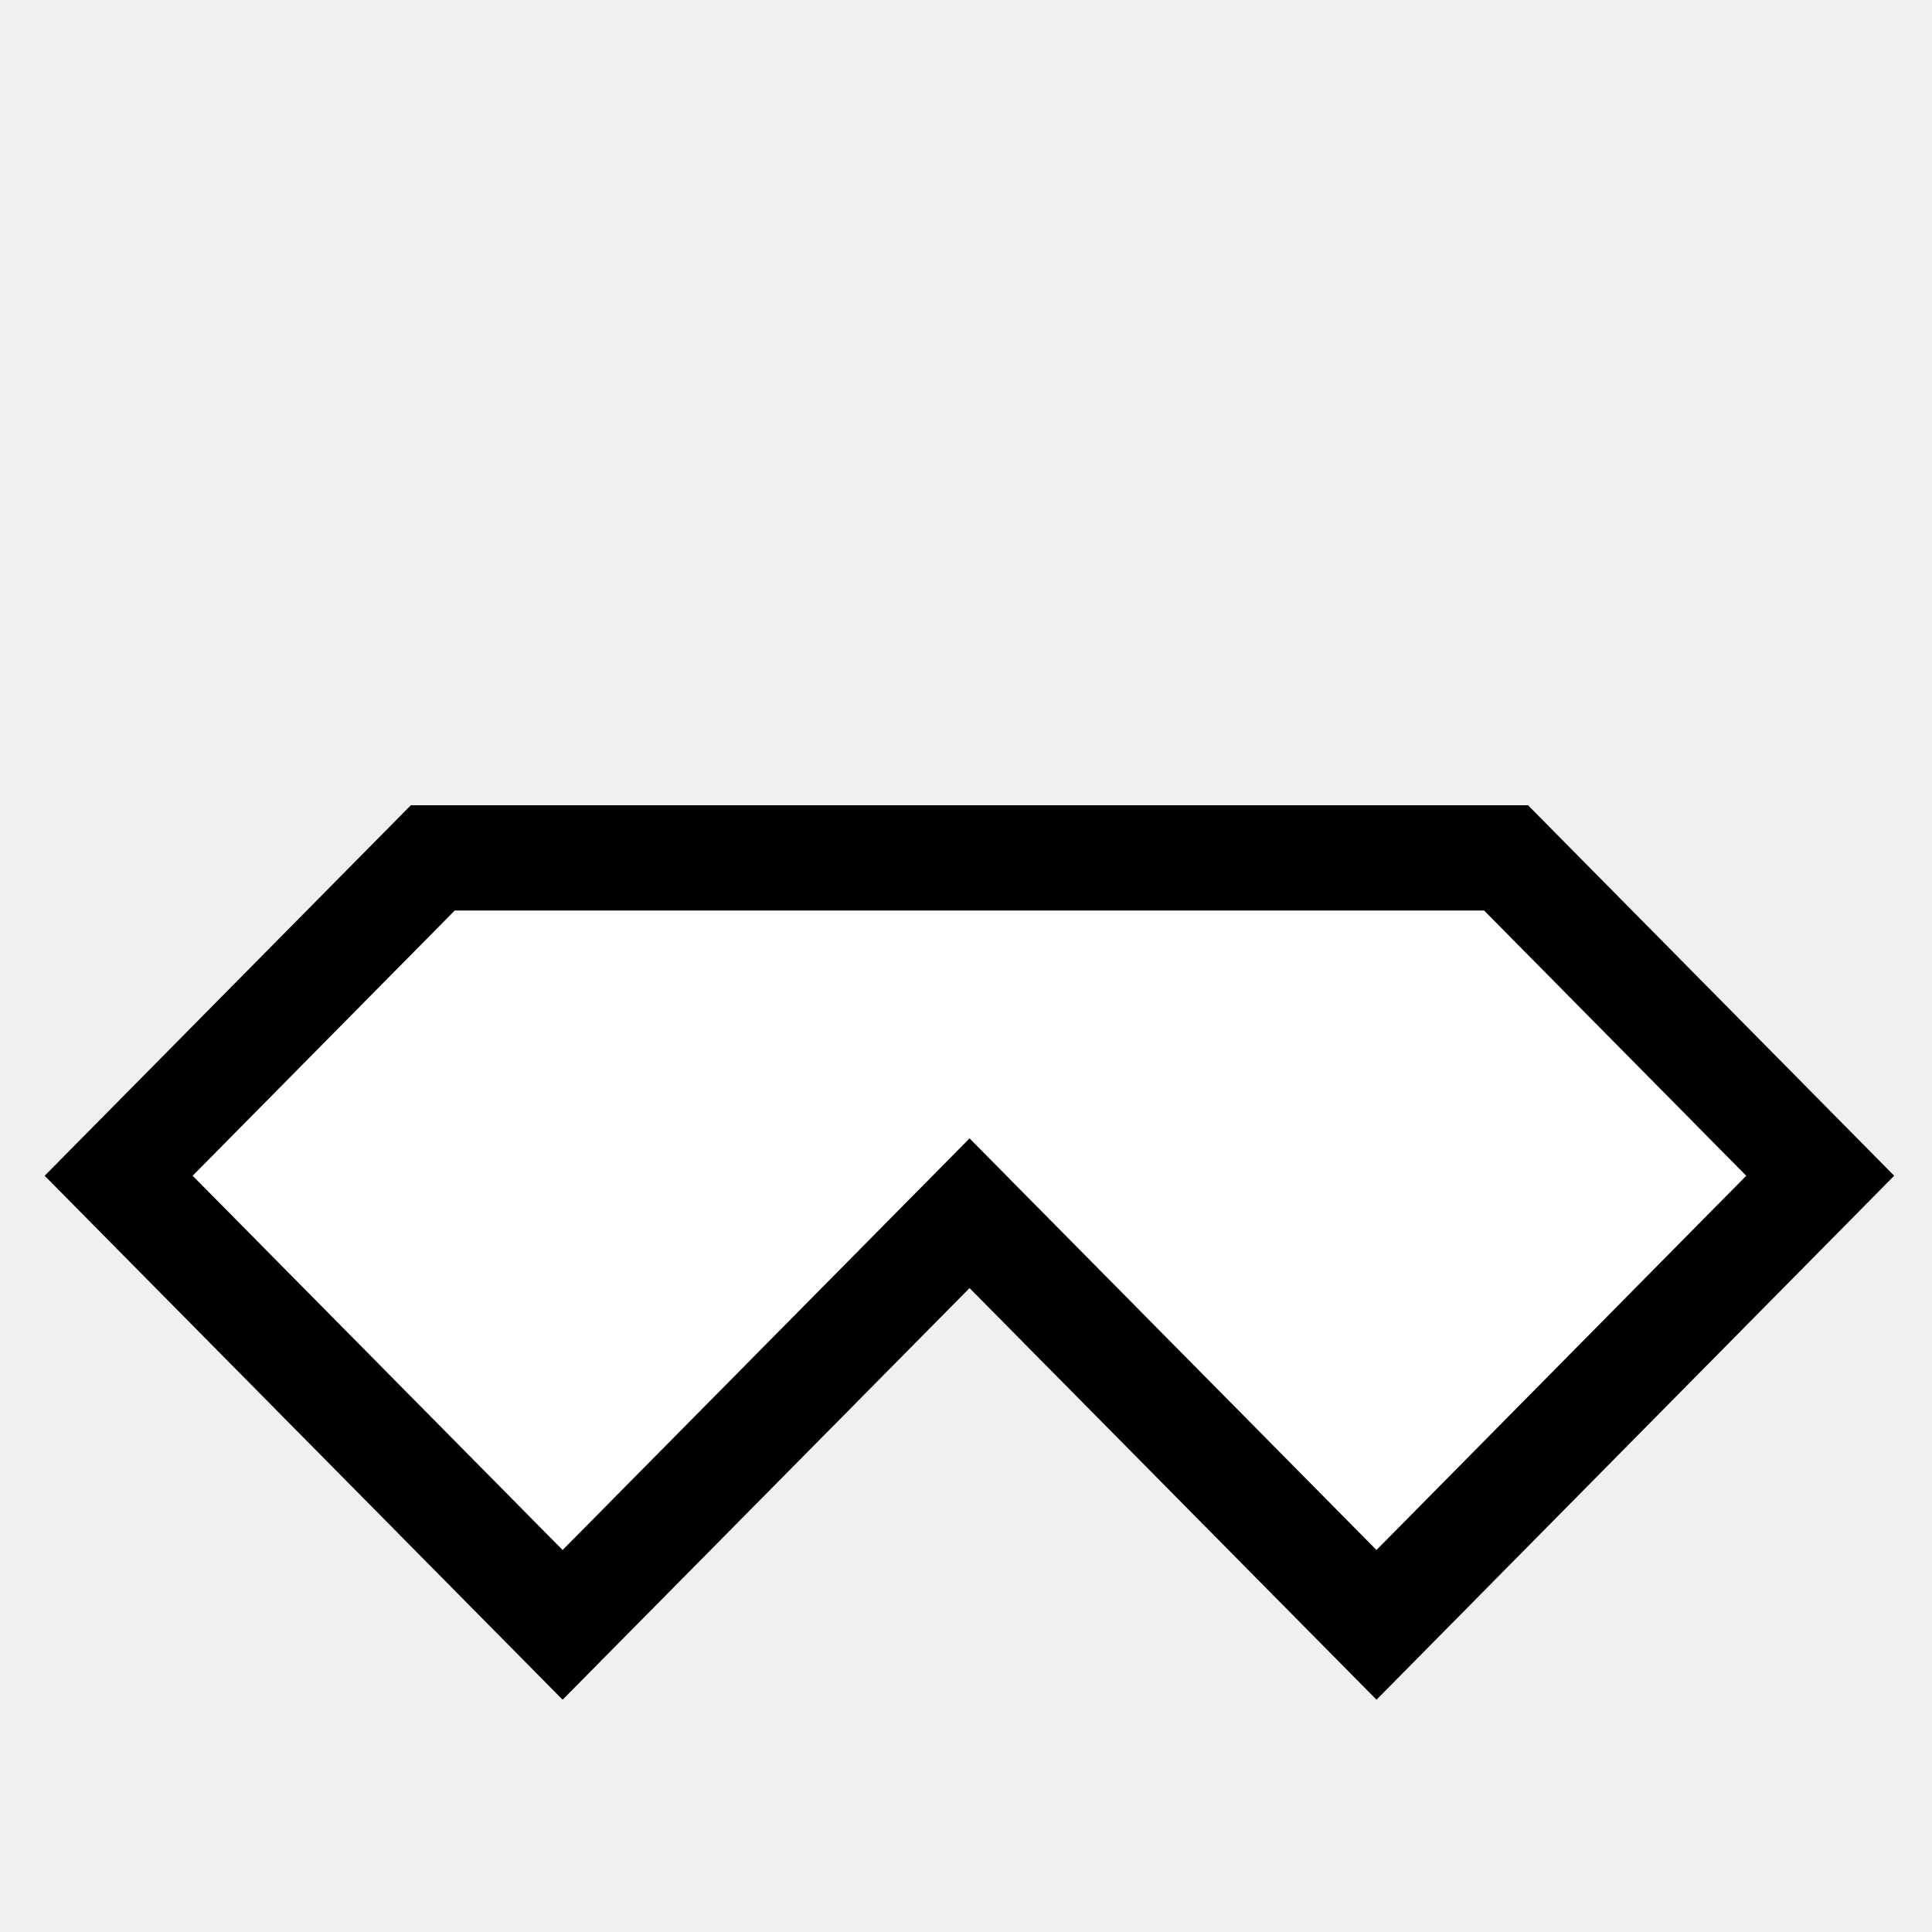
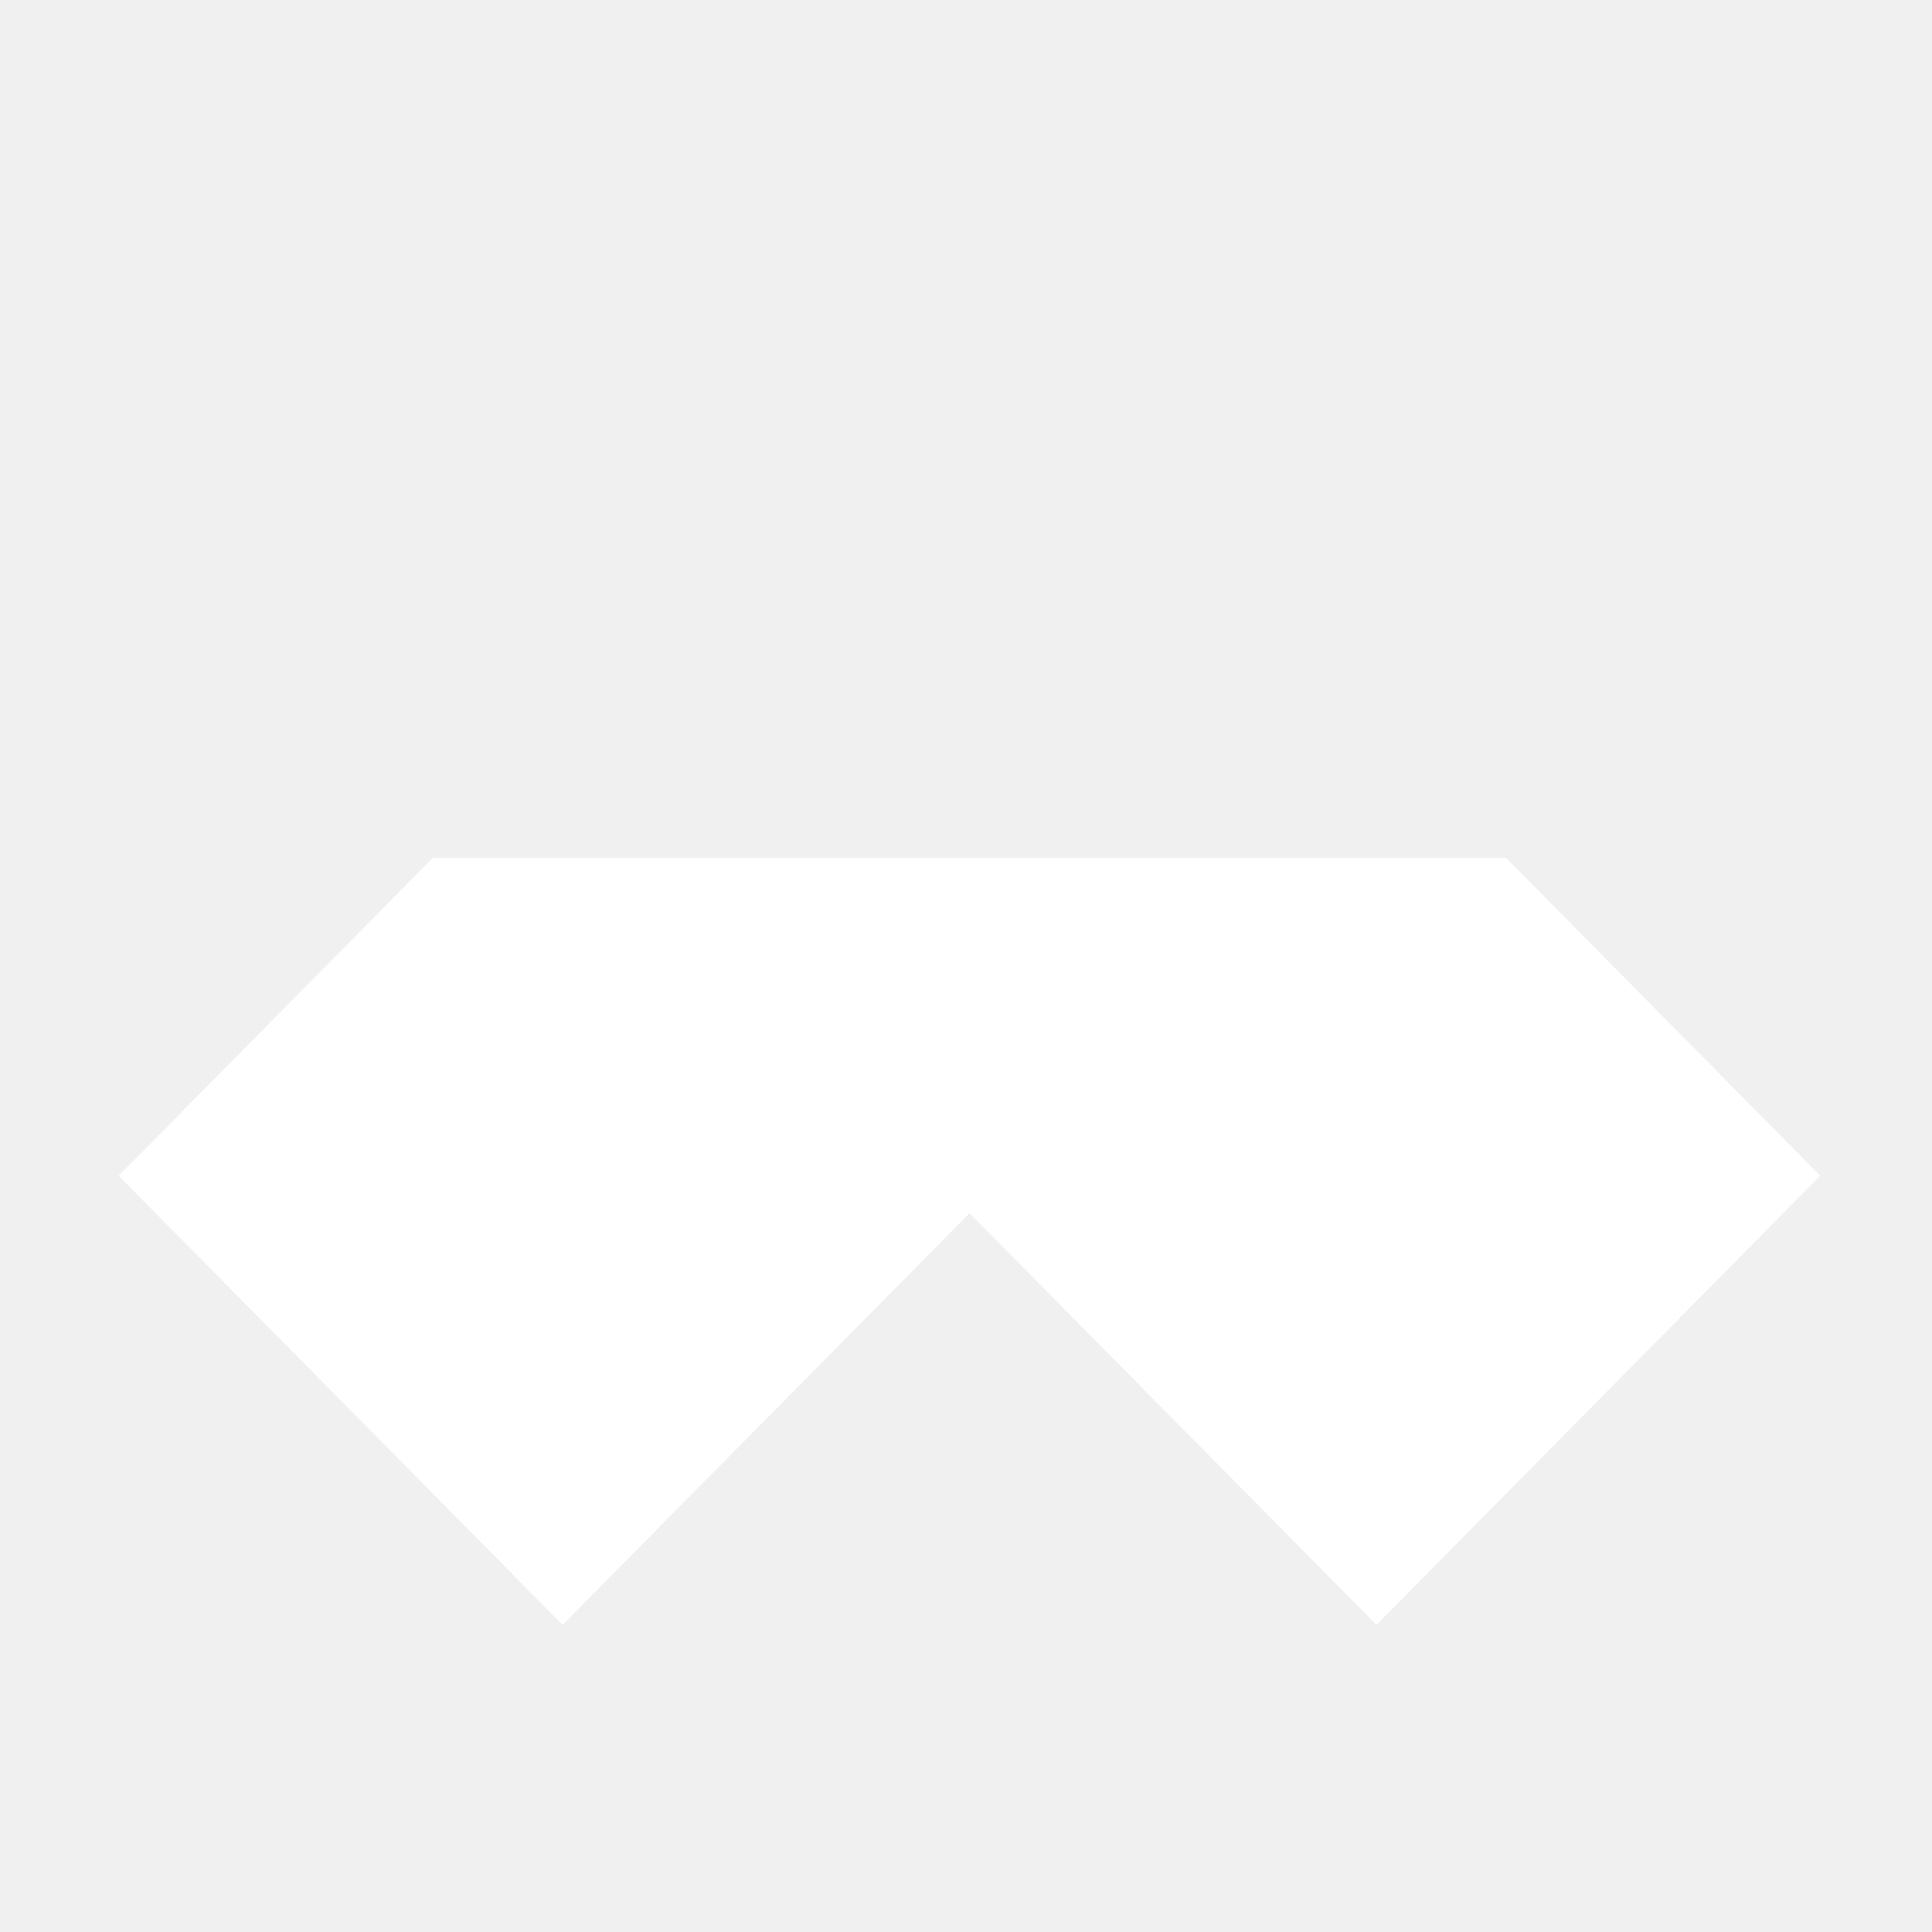
<svg xmlns="http://www.w3.org/2000/svg" width="17" height="17" viewBox="0 0 4.498 4.498" version="1.1" id="svg1500">
  <defs id="defs1494" />
  <g id="layer1" transform="translate(-48.70223,-30.75357)">
    <g id="g5801" transform="matrix(0.184504,0,0,0.184504,-117.2242,1.590724)" style="display:inline;stroke:#000000;stroke-width:1;stroke-miterlimit:4;stroke-dasharray:none;stroke-opacity:1">
      <rect y="158.25" x="899.5" height="24" width="24" id="rect5797" style="display:inline;opacity:1;fill:none;fill-opacity:1;fill-rule:evenodd;stroke:none;stroke-width:1;stroke-linecap:square;stroke-linejoin:round;stroke-miterlimit:4;stroke-dasharray:none;stroke-dashoffset:0;stroke-opacity:1;marker:none;marker-start:none;marker-mid:none;marker-end:none" />
-       <path style="color:#000000;font-style:normal;font-variant:normal;font-weight:normal;font-stretch:normal;font-size:medium;line-height:normal;font-family:sans-serif;font-variant-ligatures:normal;font-variant-position:normal;font-variant-caps:normal;font-variant-numeric:normal;font-variant-alternates:normal;font-feature-settings:normal;text-indent:0;text-align:start;text-decoration:none;text-decoration-line:none;text-decoration-style:solid;text-decoration-color:#000000;letter-spacing:normal;word-spacing:normal;text-transform:none;writing-mode:lr-tb;direction:ltr;text-orientation:mixed;dominant-baseline:auto;baseline-shift:baseline;text-anchor:start;white-space:normal;shape-padding:0;clip-rule:nonzero;display:inline;overflow:visible;visibility:visible;opacity:1;isolation:auto;mix-blend-mode:normal;color-interpolation:sRGB;color-interpolation-filters:linearRGB;solid-color:#000000;solid-opacity:1;vector-effect:none;fill:#ffffff;fill-opacity:1;fill-rule:nonzero;stroke:#000000;stroke-width:1.328;stroke-linecap:butt;stroke-linejoin:miter;stroke-miterlimit:4;stroke-dasharray:none;stroke-dashoffset:0;stroke-opacity:1;color-rendering:auto;image-rendering:auto;shape-rendering:auto;text-rendering:auto;enable-background:accumulate" d="m 904.772,168.886 -3.964,4.011 5.602,5.667 5.135,-5.194 5.135,5.194 5.599,-5.667 -3.964,-4.011 z" id="path5799" />
+       <path style="color:#000000;font-style:normal;font-variant:normal;font-weight:normal;font-stretch:normal;font-size:medium;line-height:normal;font-family:sans-serif;font-variant-ligatures:normal;font-variant-position:normal;font-variant-caps:normal;font-variant-numeric:normal;font-variant-alternates:normal;font-feature-settings:normal;text-indent:0;text-align:start;text-decoration:none;text-decoration-line:none;text-decoration-style:solid;text-decoration-color:#000000;letter-spacing:normal;word-spacing:normal;text-transform:none;writing-mode:lr-tb;direction:ltr;text-orientation:mixed;dominant-baseline:auto;baseline-shift:baseline;text-anchor:start;white-space:normal;shape-padding:0;clip-rule:nonzero;display:inline;overflow:visible;visibility:visible;opacity:1;isolation:auto;mix-blend-mode:normal;color-interpolation:sRGB;color-interpolation-filters:linearRGB;solid-color:#000000;solid-opacity:1;vector-effect:none;fill:#ffffff;fill-opacity:1;fill-rule:nonzero;stroke:none;stroke-width:1.328;stroke-linecap:butt;stroke-linejoin:miter;stroke-miterlimit:4;stroke-dasharray:none;stroke-dashoffset:0;stroke-opacity:1;color-rendering:auto;image-rendering:auto;shape-rendering:auto;text-rendering:auto;enable-background:accumulate" d="m 904.772,168.886 -3.964,4.011 5.602,5.667 5.135,-5.194 5.135,5.194 5.599,-5.667 -3.964,-4.011 z" id="path5799" />
    </g>
  </g>
</svg>
